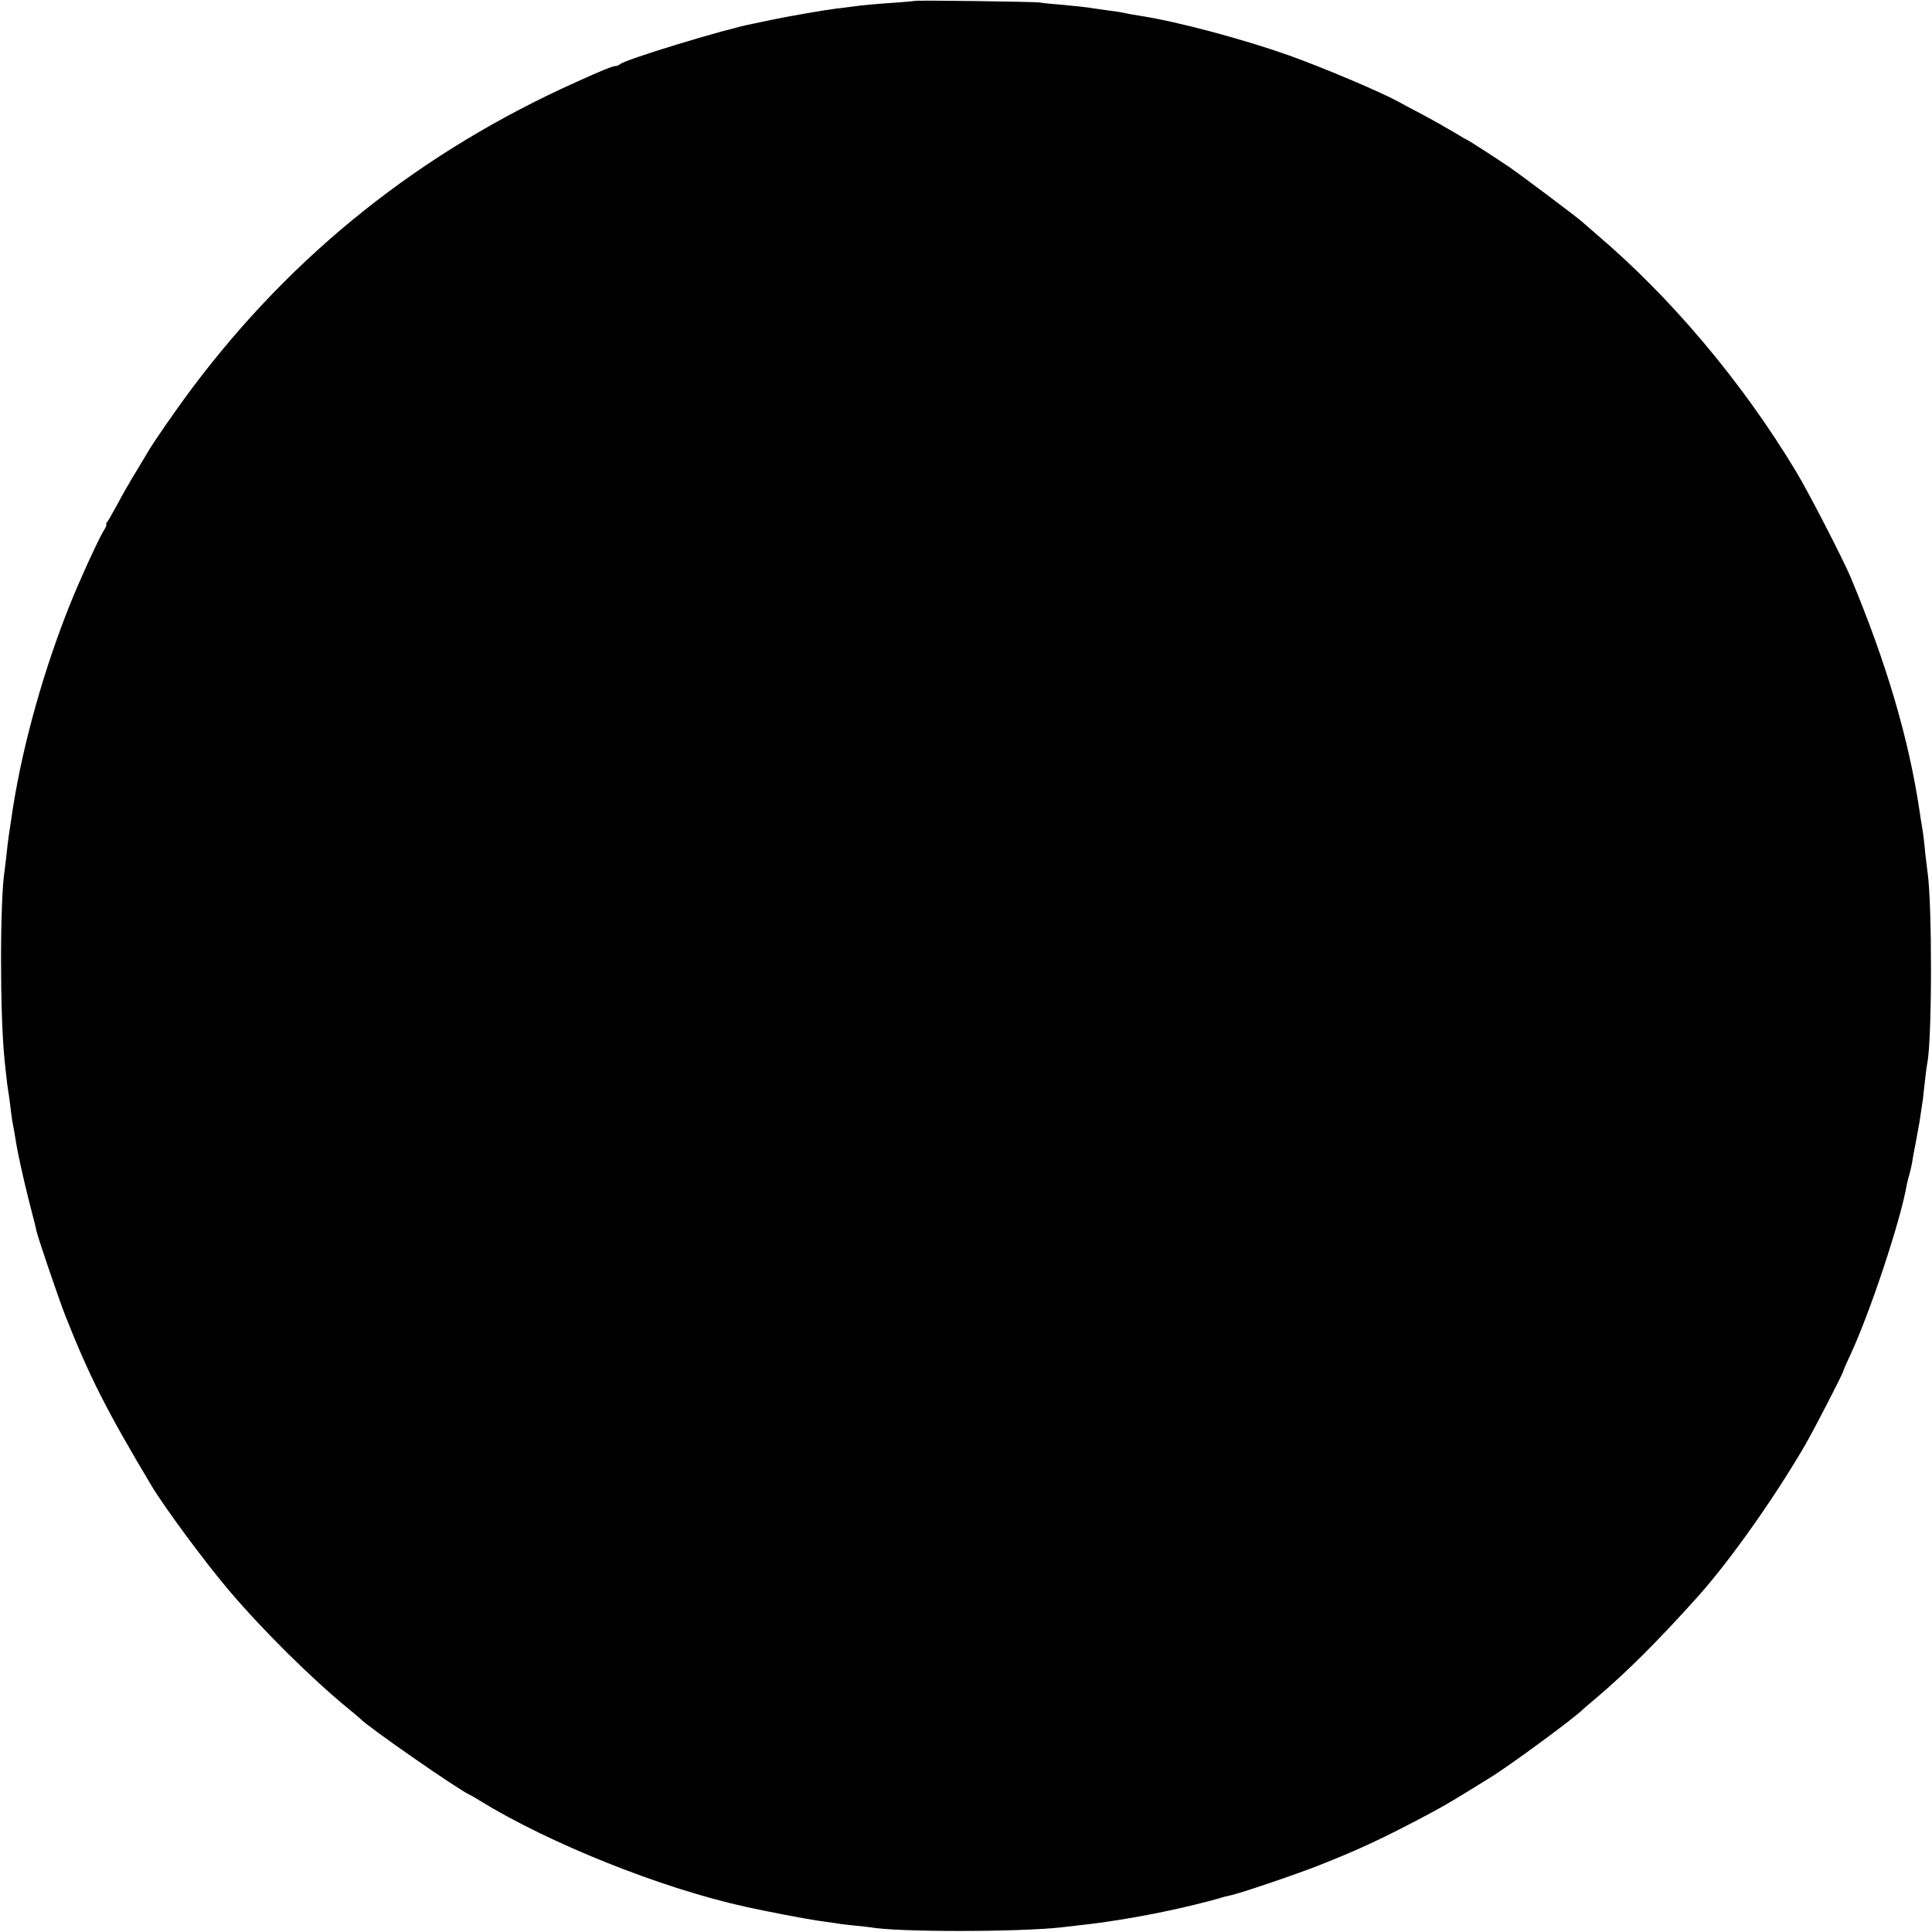
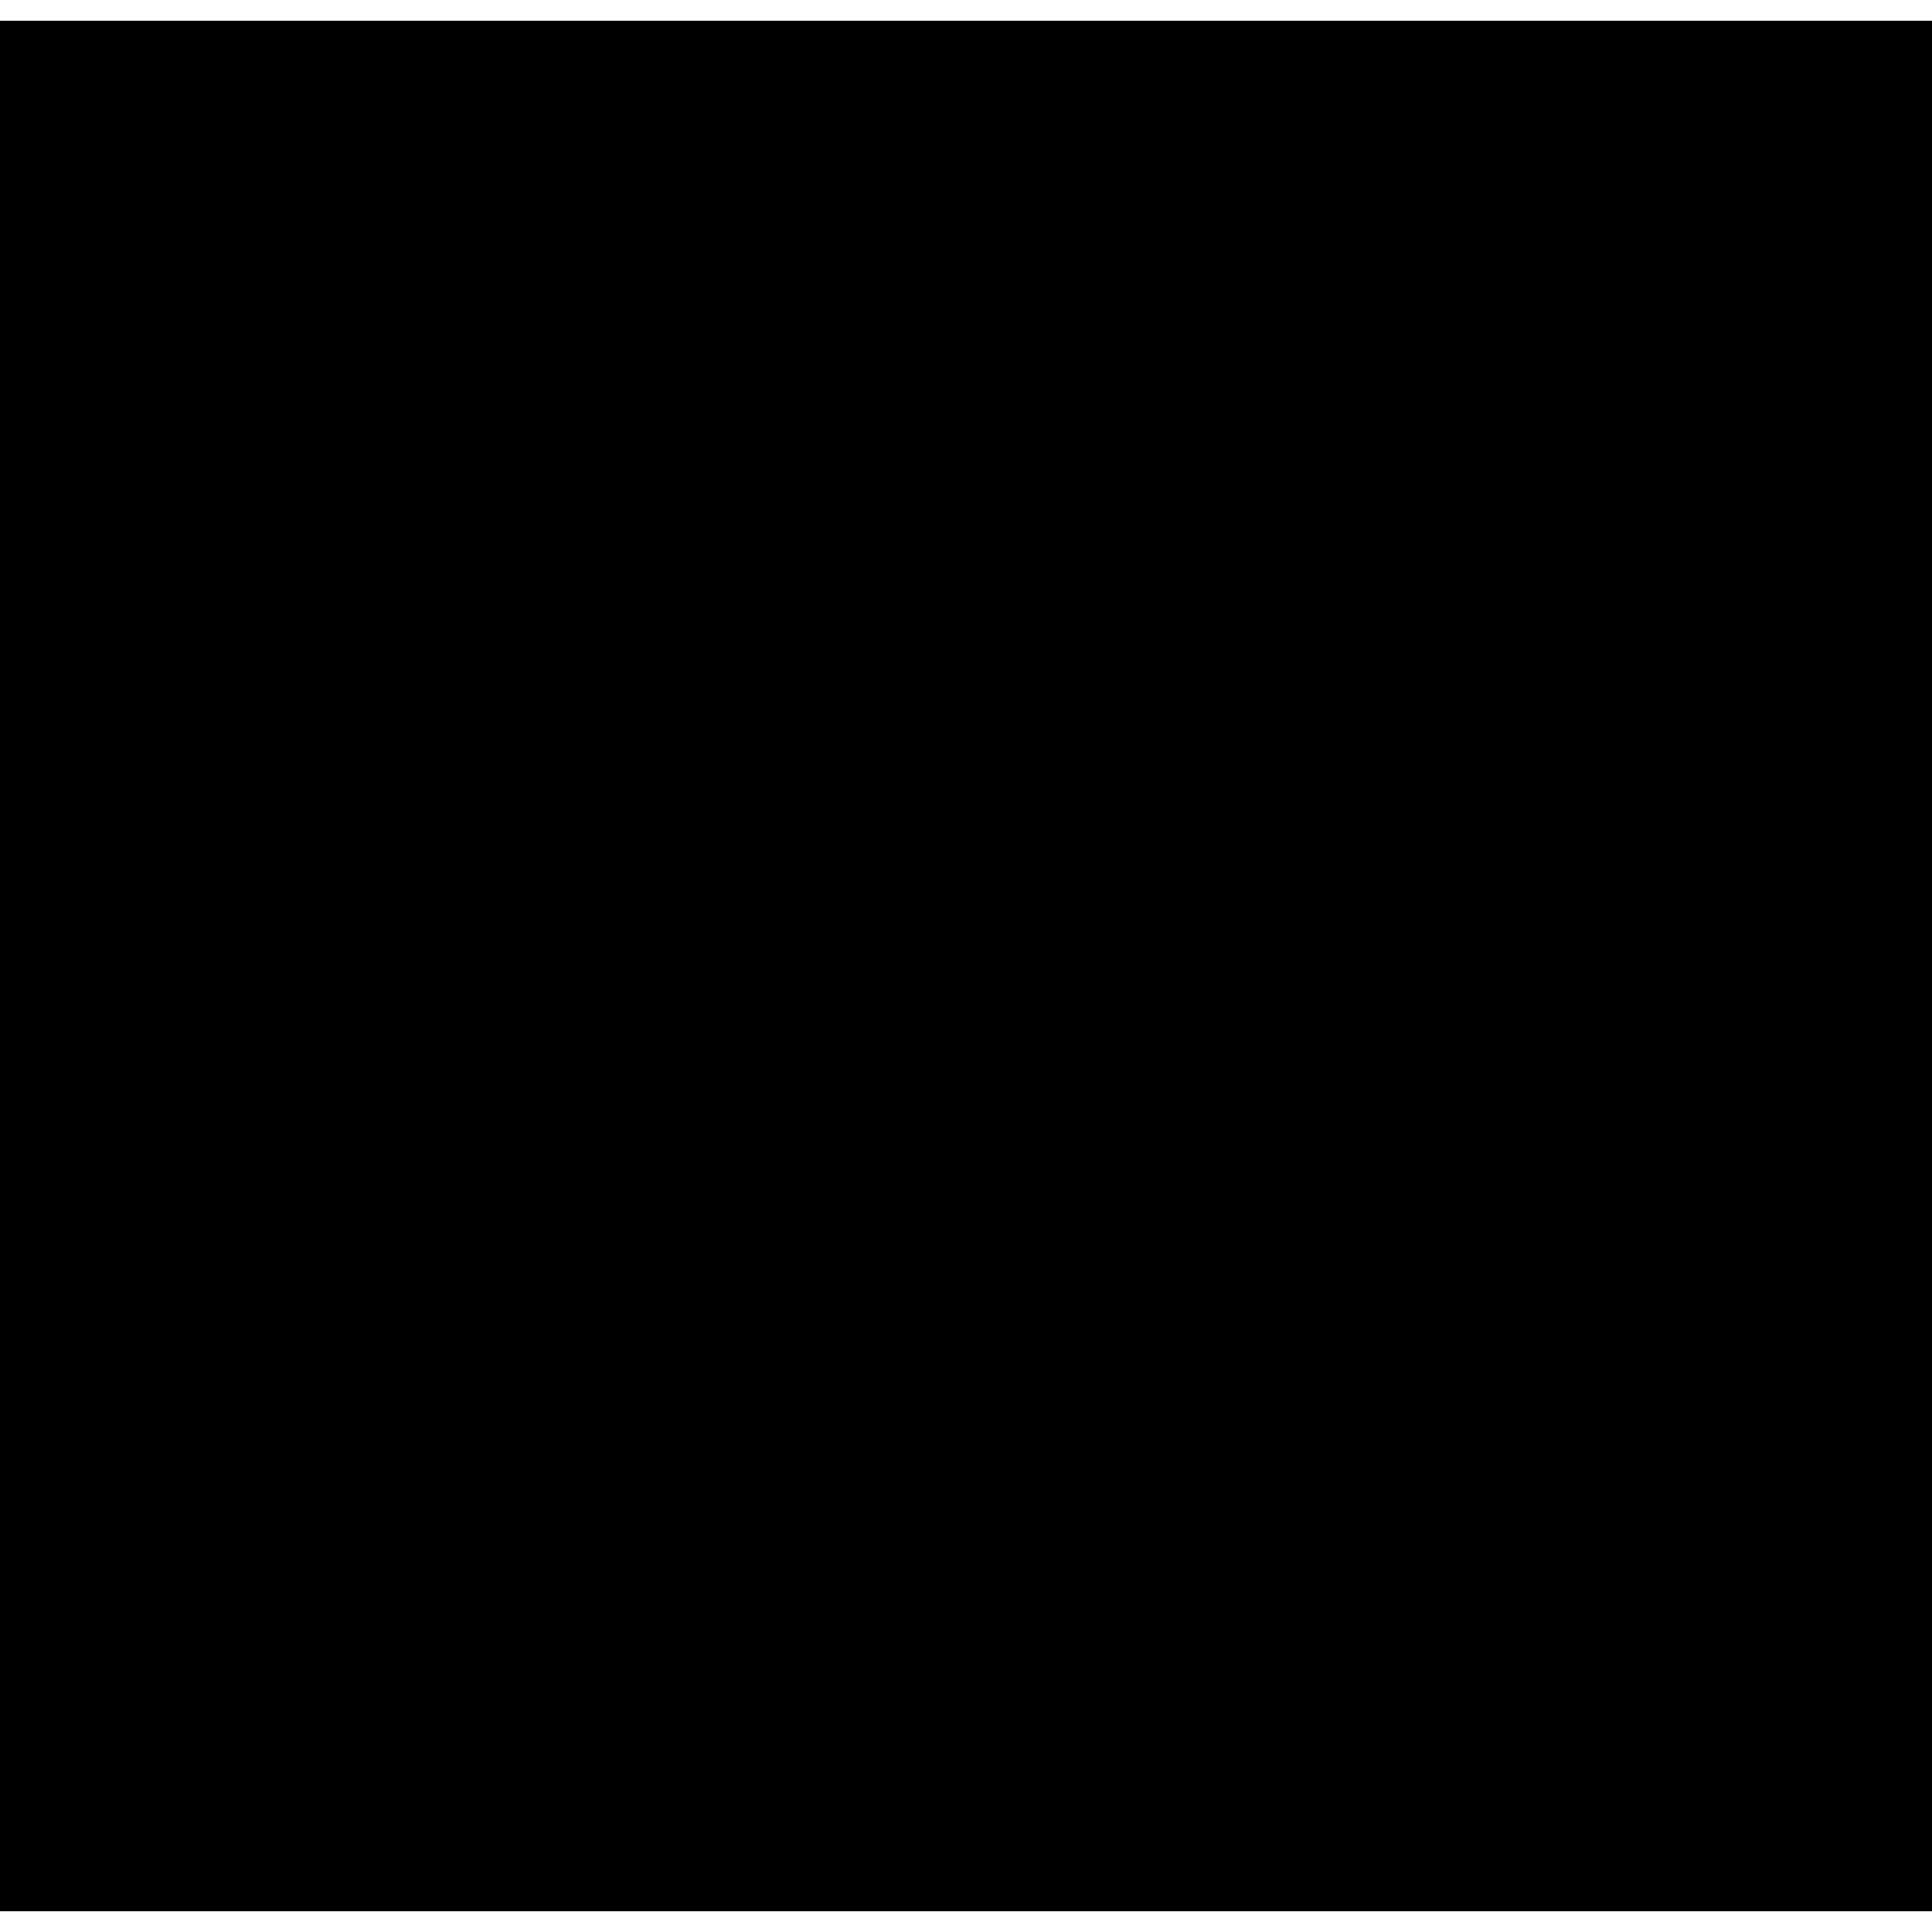
<svg xmlns="http://www.w3.org/2000/svg" version="1.0" width="1024pt" height="1024pt" viewBox="0 0 1024 1024" preserveAspectRatio="xMidYMid meet">
  <g transform="translate(0,1024) scale(0.1,-0.1)" fill="#000000" stroke="none">
-     <path d="M4848 10235 c-2 -1 -48 -5 -103 -9 -115 -8 -172 -13 -235 -22 -25 -3 -58 -8 -75 -9 -58 -7 -271 -44 -345 -60 -41 -9 -86 -18 -100 -21 -151 -29 -679 -190 -705 -215 -5 -5 -15 -9 -23 -9 -14 0 -72 -23 -206 -84 -825 -370 -1502 -910 -2036 -1621 -89 -119 -208 -291 -236 -340 -6 -11 -36 -60 -66 -110 -30 -49 -74 -126 -97 -170 -24 -44 -48 -86 -53 -92 -6 -7 -8 -13 -4 -13 3 0 -4 -17 -17 -37 -26 -43 -130 -270 -177 -389 -137 -342 -246 -730 -300 -1067 -25 -163 -28 -184 -35 -253 -4 -32 -8 -70 -10 -83 -26 -156 -26 -782 0 -1016 1 -16 6 -55 9 -85 3 -30 8 -64 10 -75 2 -11 7 -47 11 -80 4 -32 8 -67 10 -76 6 -28 17 -93 20 -114 7 -47 38 -189 66 -300 17 -66 33 -128 35 -137 2 -10 6 -26 8 -35 10 -42 117 -356 151 -443 127 -322 218 -503 460 -908 68 -113 283 -404 409 -552 181 -213 435 -464 626 -621 36 -29 67 -56 70 -59 33 -38 519 -376 580 -403 8 -4 31 -17 50 -29 372 -229 962 -465 1410 -564 124 -27 305 -62 385 -74 44 -6 91 -13 105 -15 14 -3 54 -7 90 -11 36 -3 72 -8 82 -9 136 -26 787 -26 1016 0 20 2 60 7 87 10 188 20 413 60 615 109 57 14 117 30 134 35 17 6 42 12 56 15 42 7 349 111 470 159 203 80 321 135 520 239 129 68 152 81 263 149 48 30 102 63 120 74 105 64 449 317 497 365 3 3 34 30 70 60 164 139 330 305 540 539 169 189 404 521 567 801 49 85 203 383 203 394 0 3 18 44 40 91 103 222 265 710 296 895 3 14 9 39 14 55 5 17 11 44 14 60 2 17 11 66 20 110 8 44 17 94 20 110 2 17 8 50 11 74 4 24 9 58 10 75 9 80 16 143 20 161 26 130 26 854 1 1015 -2 14 -7 54 -11 90 -7 77 -12 115 -19 155 -3 17 -8 48 -11 70 -57 386 -175 788 -366 1245 -40 95 -223 451 -289 560 -283 471 -662 922 -1057 1257 -26 23 -61 53 -78 68 -29 26 -321 245 -380 286 -57 39 -227 149 -231 149 -2 0 -32 17 -66 38 -35 21 -112 65 -173 97 -60 32 -117 62 -125 67 -93 51 -398 180 -580 245 -240 85 -587 178 -780 208 -19 3 -46 8 -60 10 -46 10 -65 13 -120 20 -30 4 -62 9 -70 10 -31 6 -107 14 -185 21 -44 3 -91 8 -105 11 -28 4 -657 13 -662 8z" />
+     <path d="M0 5120 l0 -5010 5120 0 5120 0 0 5010 0 5010 -5120 0 -5120 0 0 -5010z" />
  </g>
</svg>
